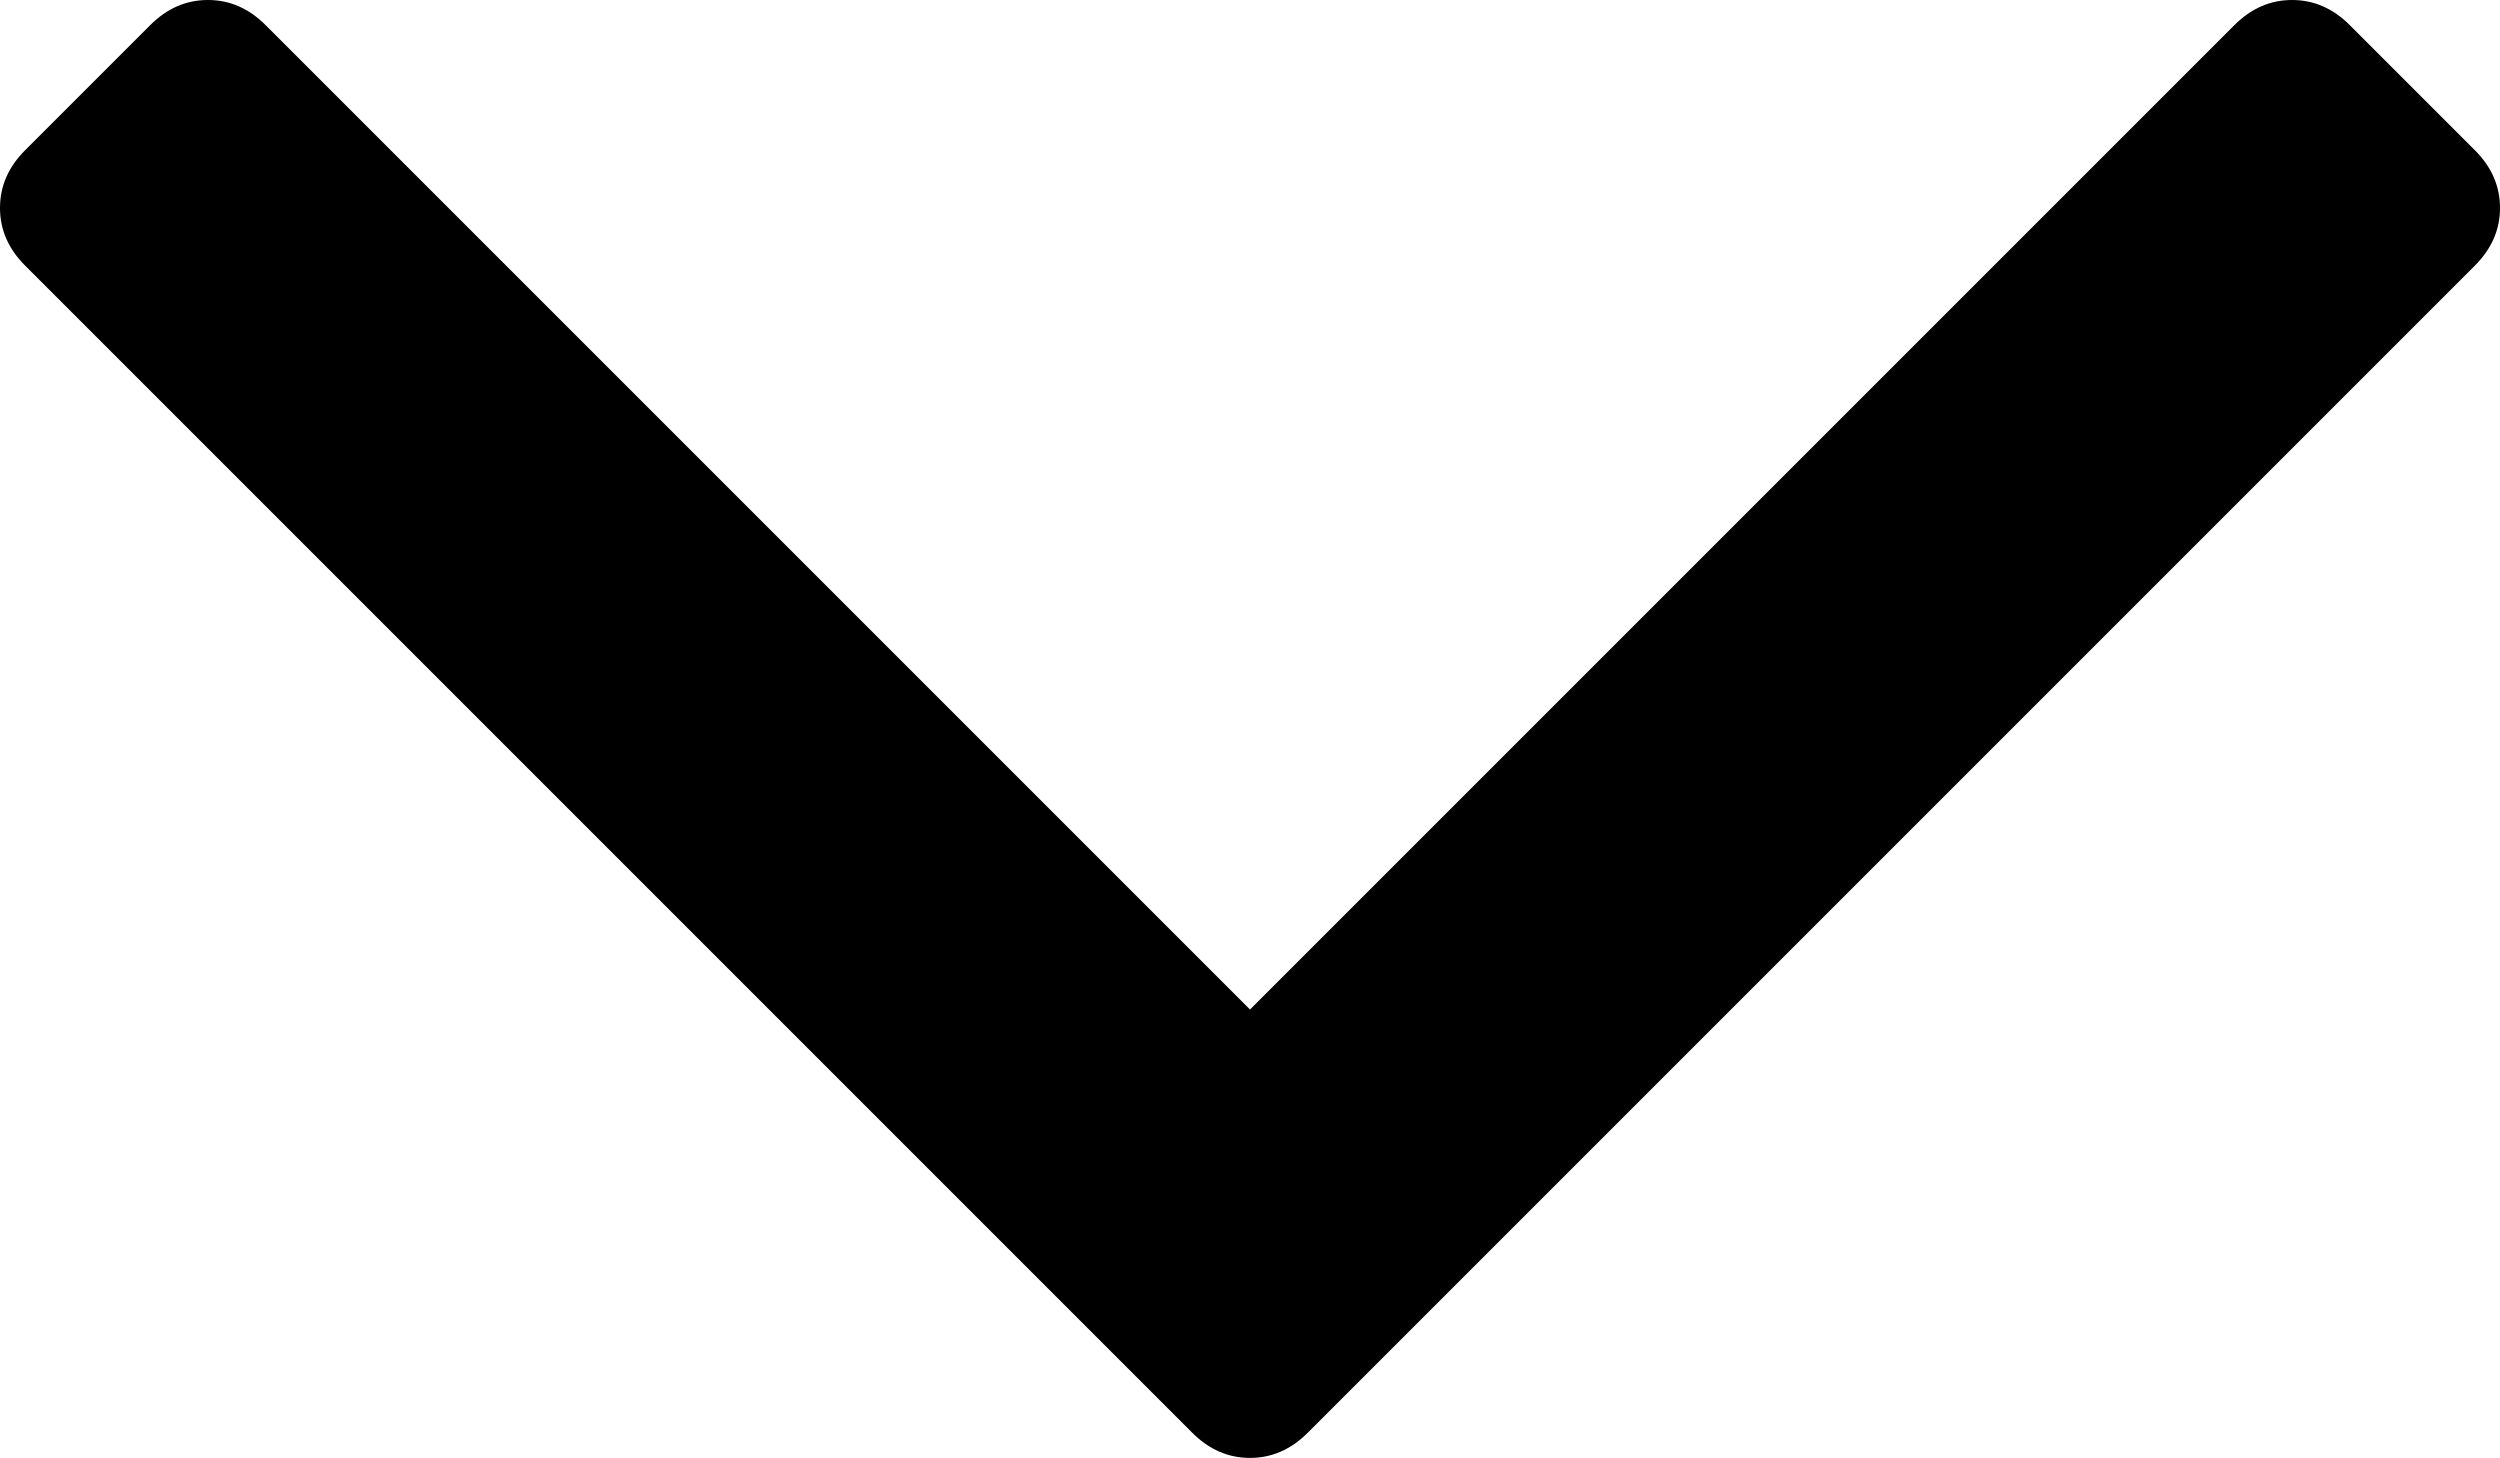
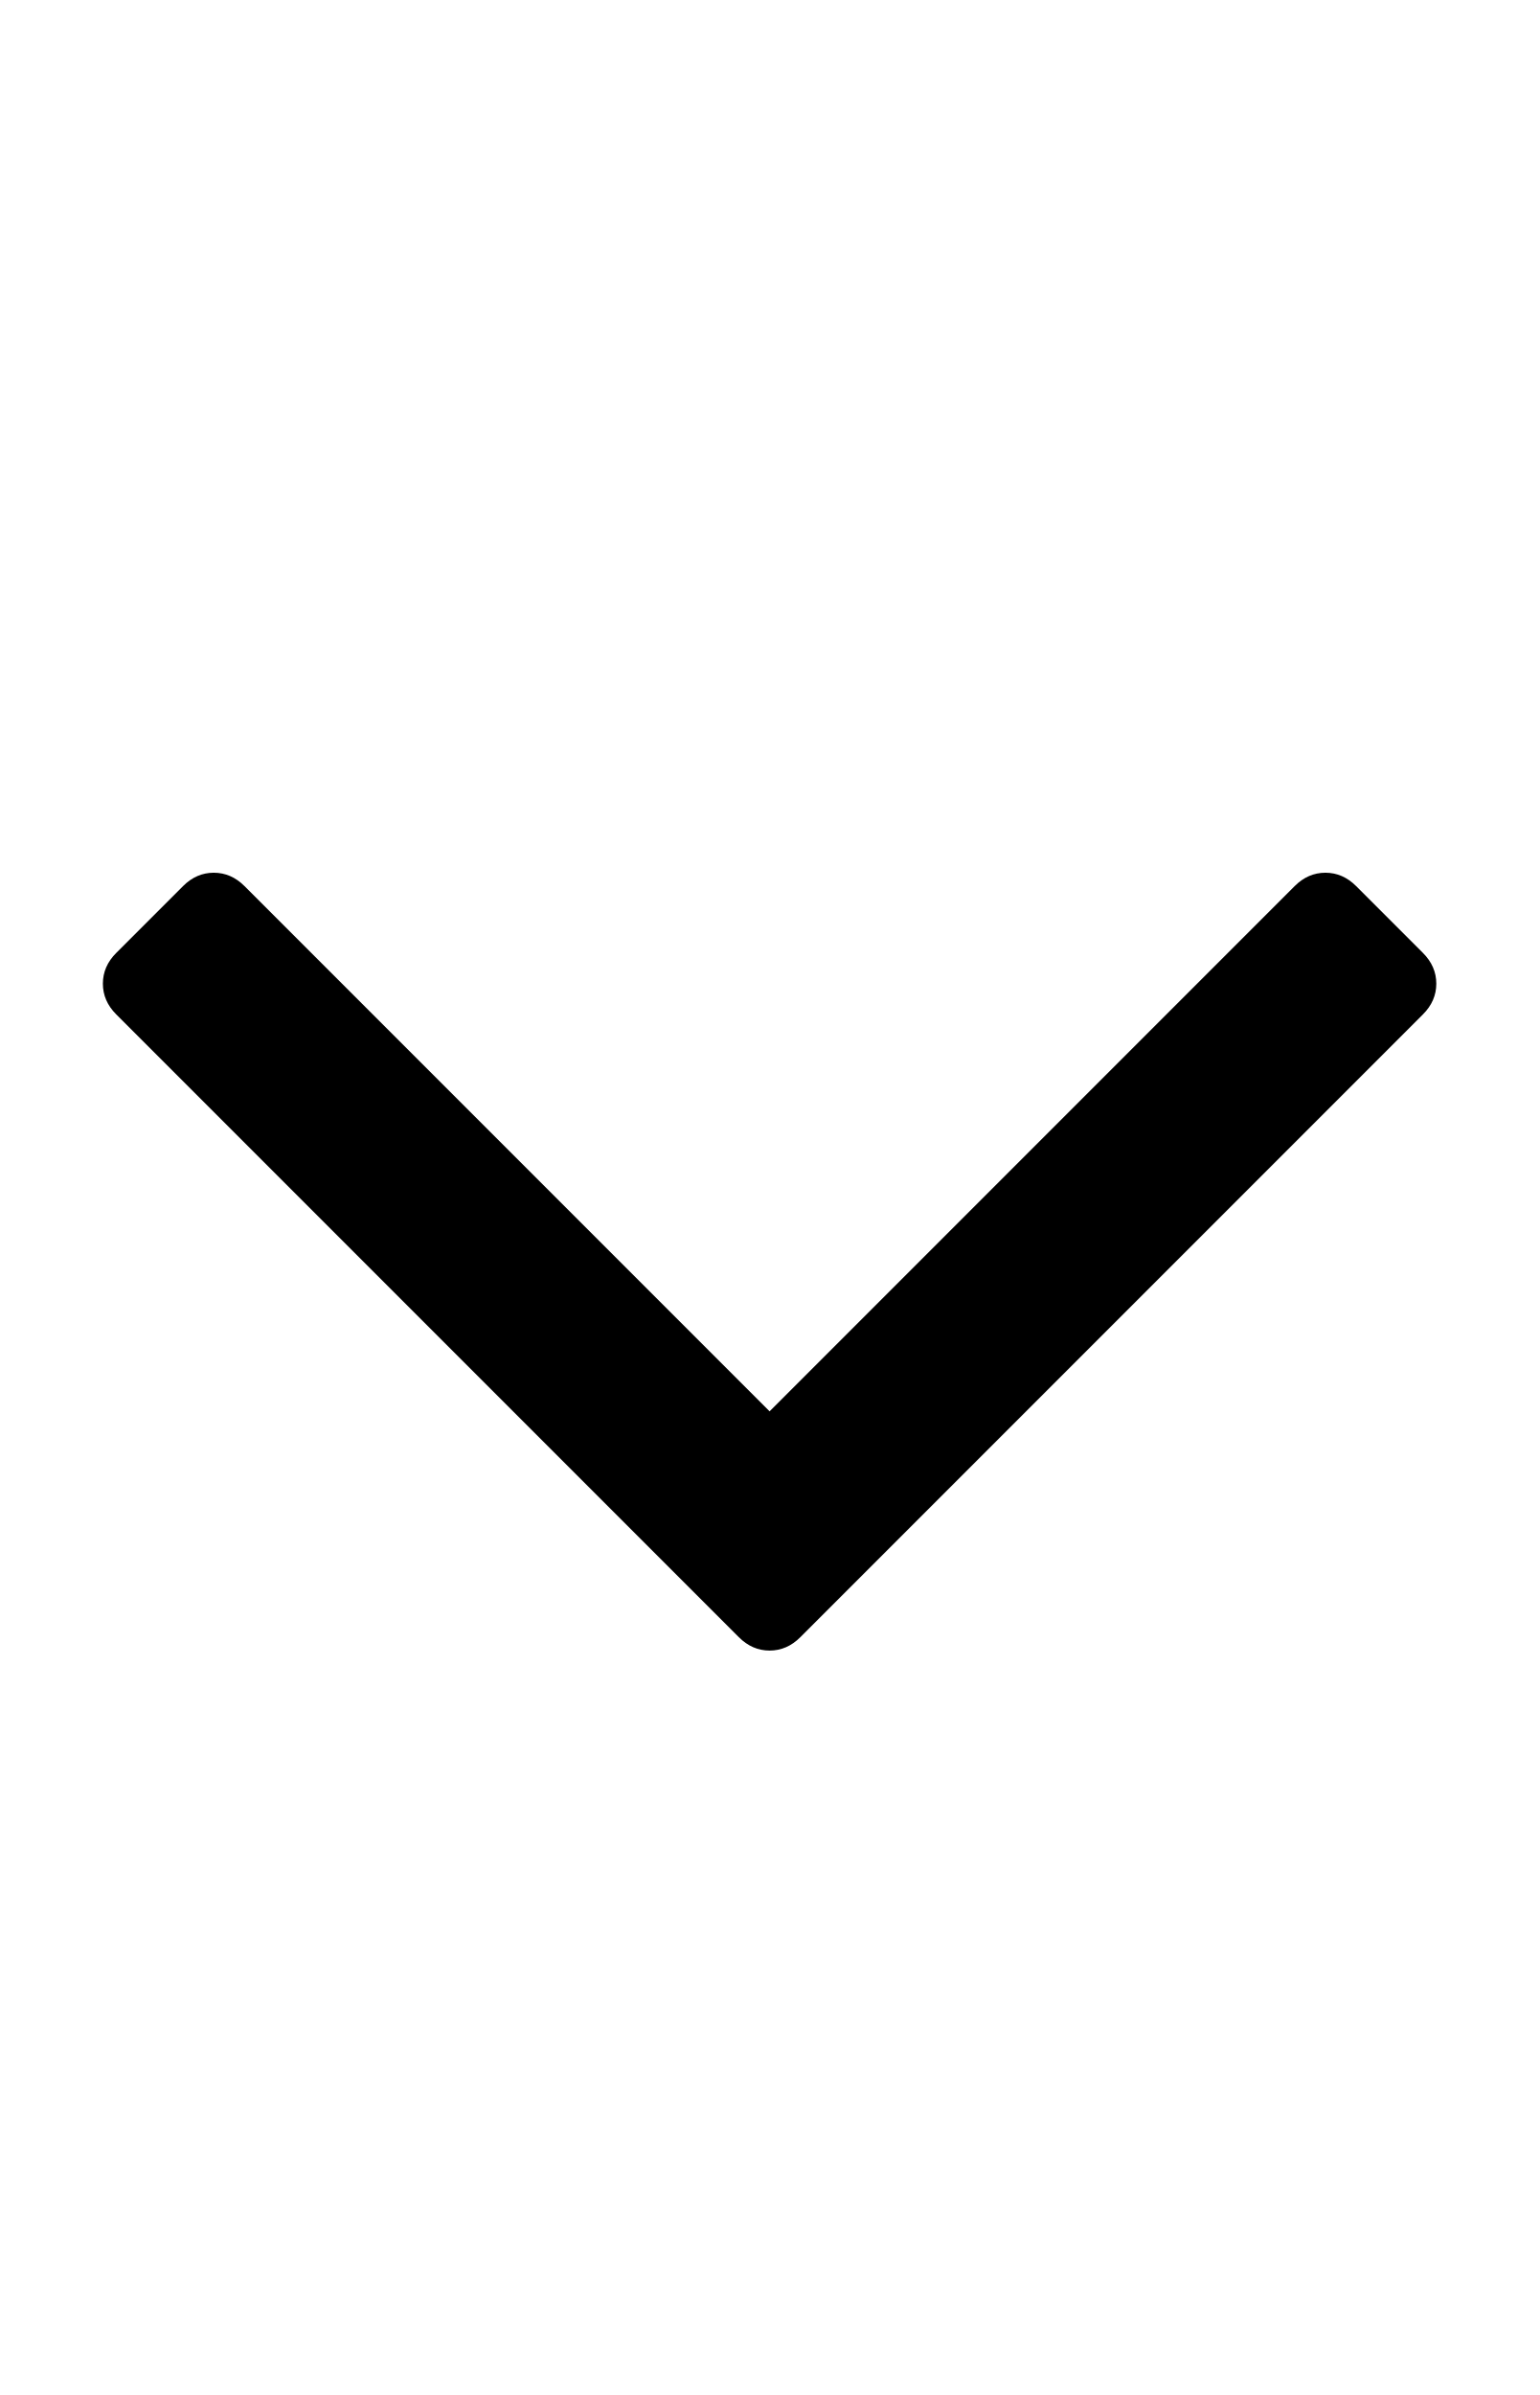
- <svg xmlns="http://www.w3.org/2000/svg" class="inline-svg--fa" data-icon="angle-down" viewBox="397 653 998 582">
-   <path fill="currentColor" d="M1395 736q0 13-10 23l-466 466q-10 10-23 10t-23-10L407 759q-10-10-10-23t10-23l50-50q10-10 23-10t23 10l393 393 393-393q10-10 23-10t23 10l50 50q10 10 10 23z" />
+ <svg xmlns="http://www.w3.org/2000/svg" class="inline-svg--fa" viewBox="0 0 1152 1792">
+   <path fill="currentColor" d="M1075 736q0 13-10 23l-466 466q-10 10-23 10t-23-10L87 759q-10-10-10-23t10-23l50-50q10-10 23-10t23 10l393 393 393-393q10-10 23-10t23 10l50 50q10 10 10 23z" />
</svg>
